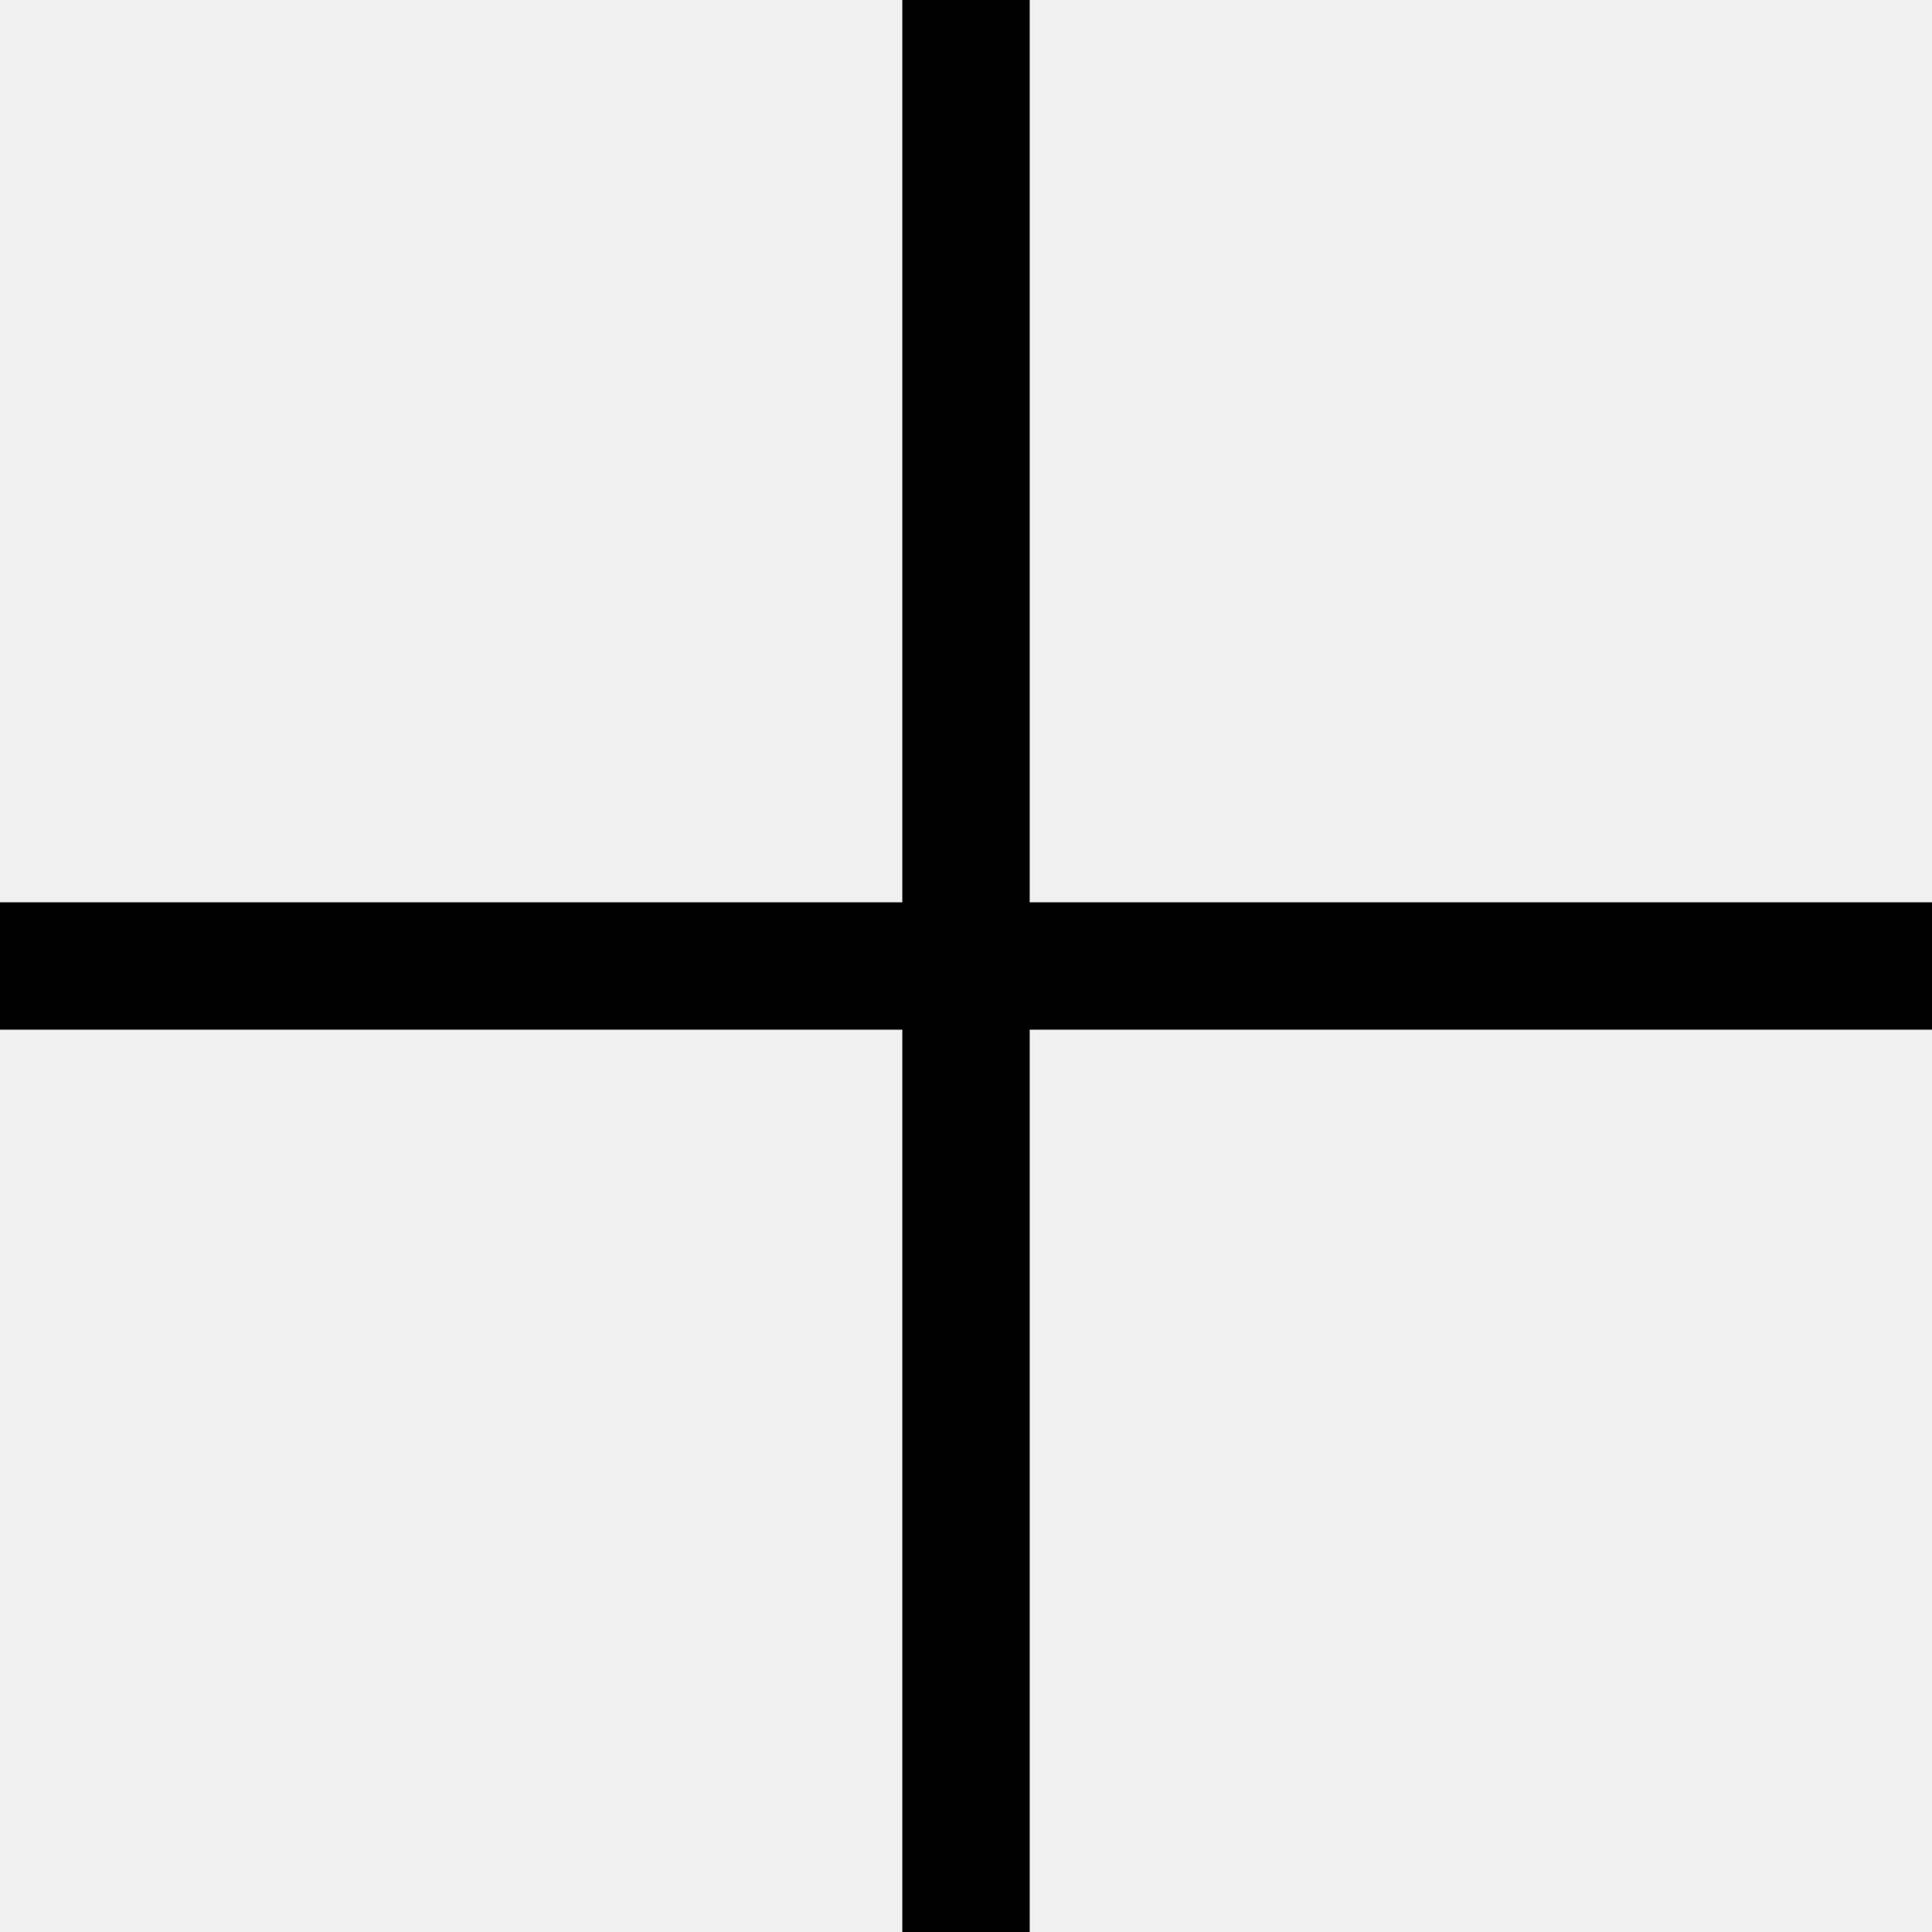
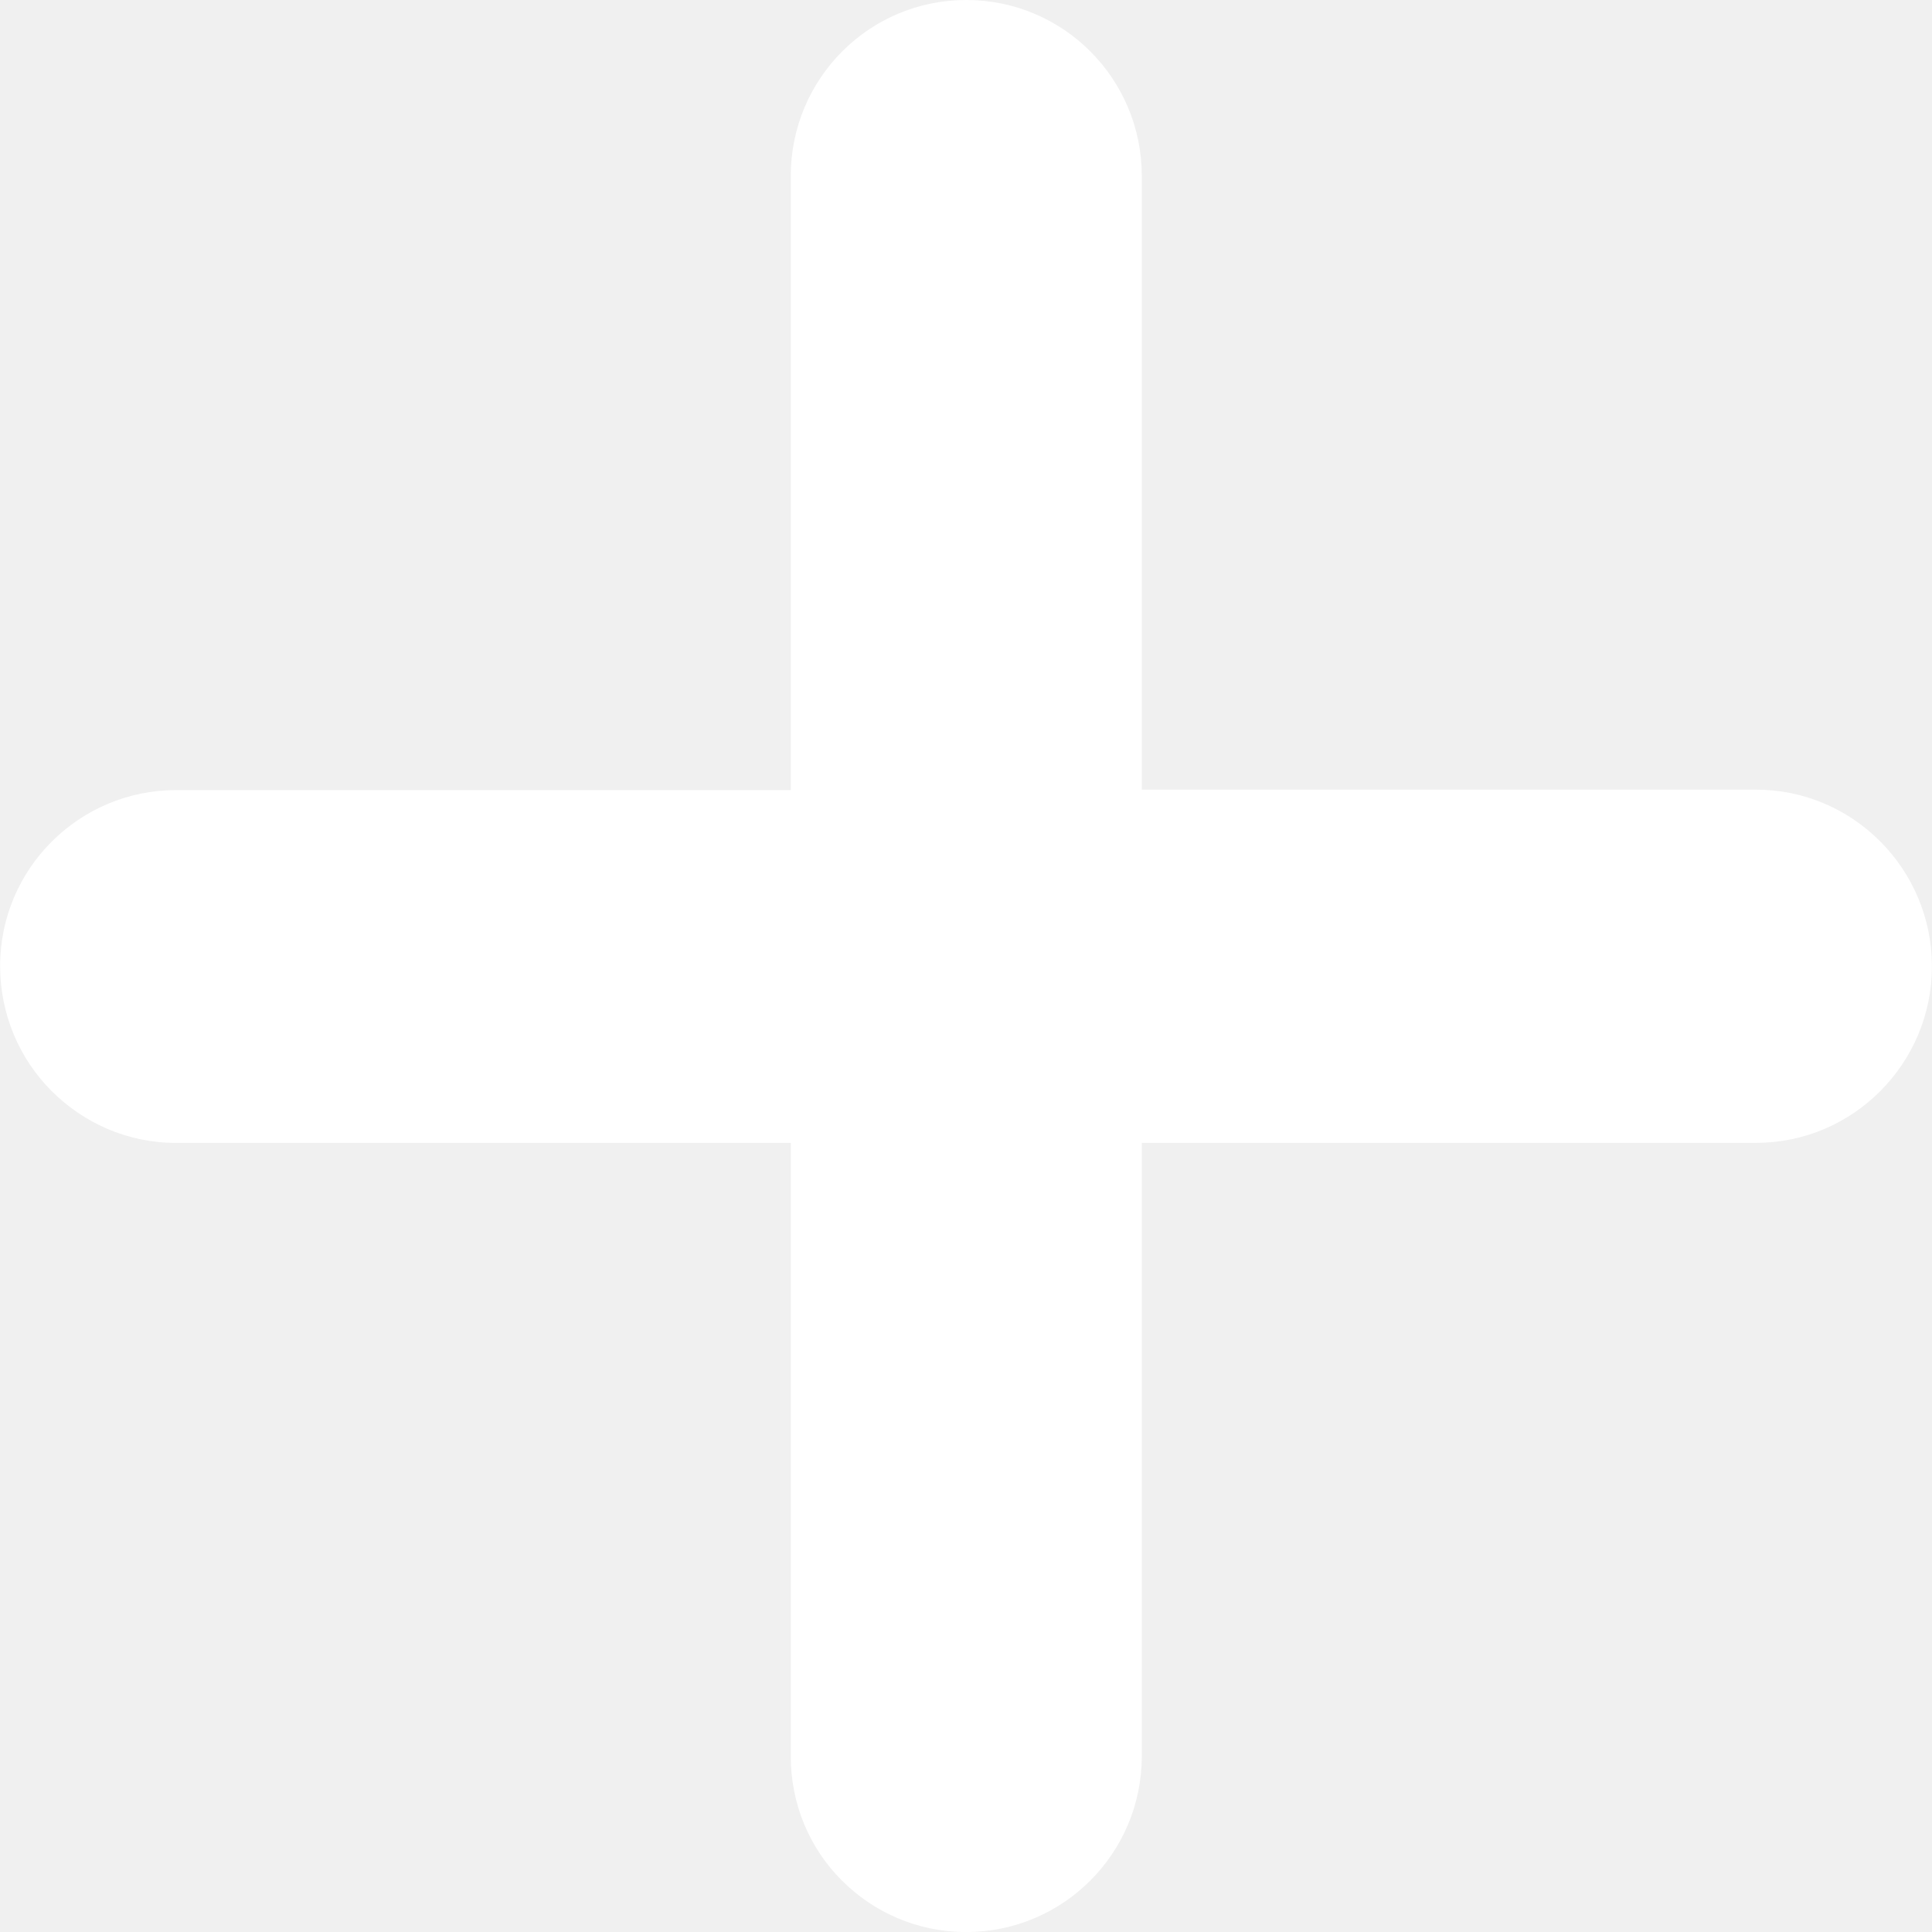
- <svg xmlns="http://www.w3.org/2000/svg" version="1.1" id="Layer_1" x="0px" y="0px" viewBox="0 0 455 455" style="enable-background:new 0 0 455 455;" xml:space="preserve">
-   <polygon points="455,212.5 242.5,212.5 242.5,0 212.5,0 212.5,212.5 0,212.5 0,242.5 212.5,242.5 212.5,455 242.5,455 242.5,242.5   455,242.5 " />
+ <svg xmlns="http://www.w3.org/2000/svg" version="1.1" id="Capa_1" x="0px" y="0px" width="45.402px" height="45.402px" viewBox="0 0 45.402 45.402" style="enable-background:new 0 0 45.402 45.402;" xml:space="preserve">
+   <g>
+     <path d="M41.267,18.557H26.832V4.134C26.832,1.851,24.99,0,22.707,0c-2.283,0-4.124,1.851-4.124,4.135v14.432H4.141   c-2.283,0-4.139,1.851-4.138,4.135c-0.001,1.141,0.46,2.187,1.207,2.934c0.748,0.749,1.78,1.222,2.92,1.222h14.453V41.27   c0,1.142,0.453,2.176,1.201,2.922c0.748,0.748,1.777,1.211,2.919,1.211c2.282,0,4.129-1.851,4.129-4.133V26.857h14.435   c2.283,0,4.134-1.867,4.133-4.15C45.399,20.425,43.548,18.557,41.267,18.557z" fill="#fff" />
+   </g>
  <g>
</g>
  <g>
</g>
  <g>
</g>
  <g>
</g>
  <g>
</g>
  <g>
</g>
  <g>
</g>
  <g>
</g>
  <g>
</g>
  <g>
</g>
  <g>
</g>
  <g>
</g>
  <g>
</g>
  <g>
</g>
  <g>
</g>
</svg>
